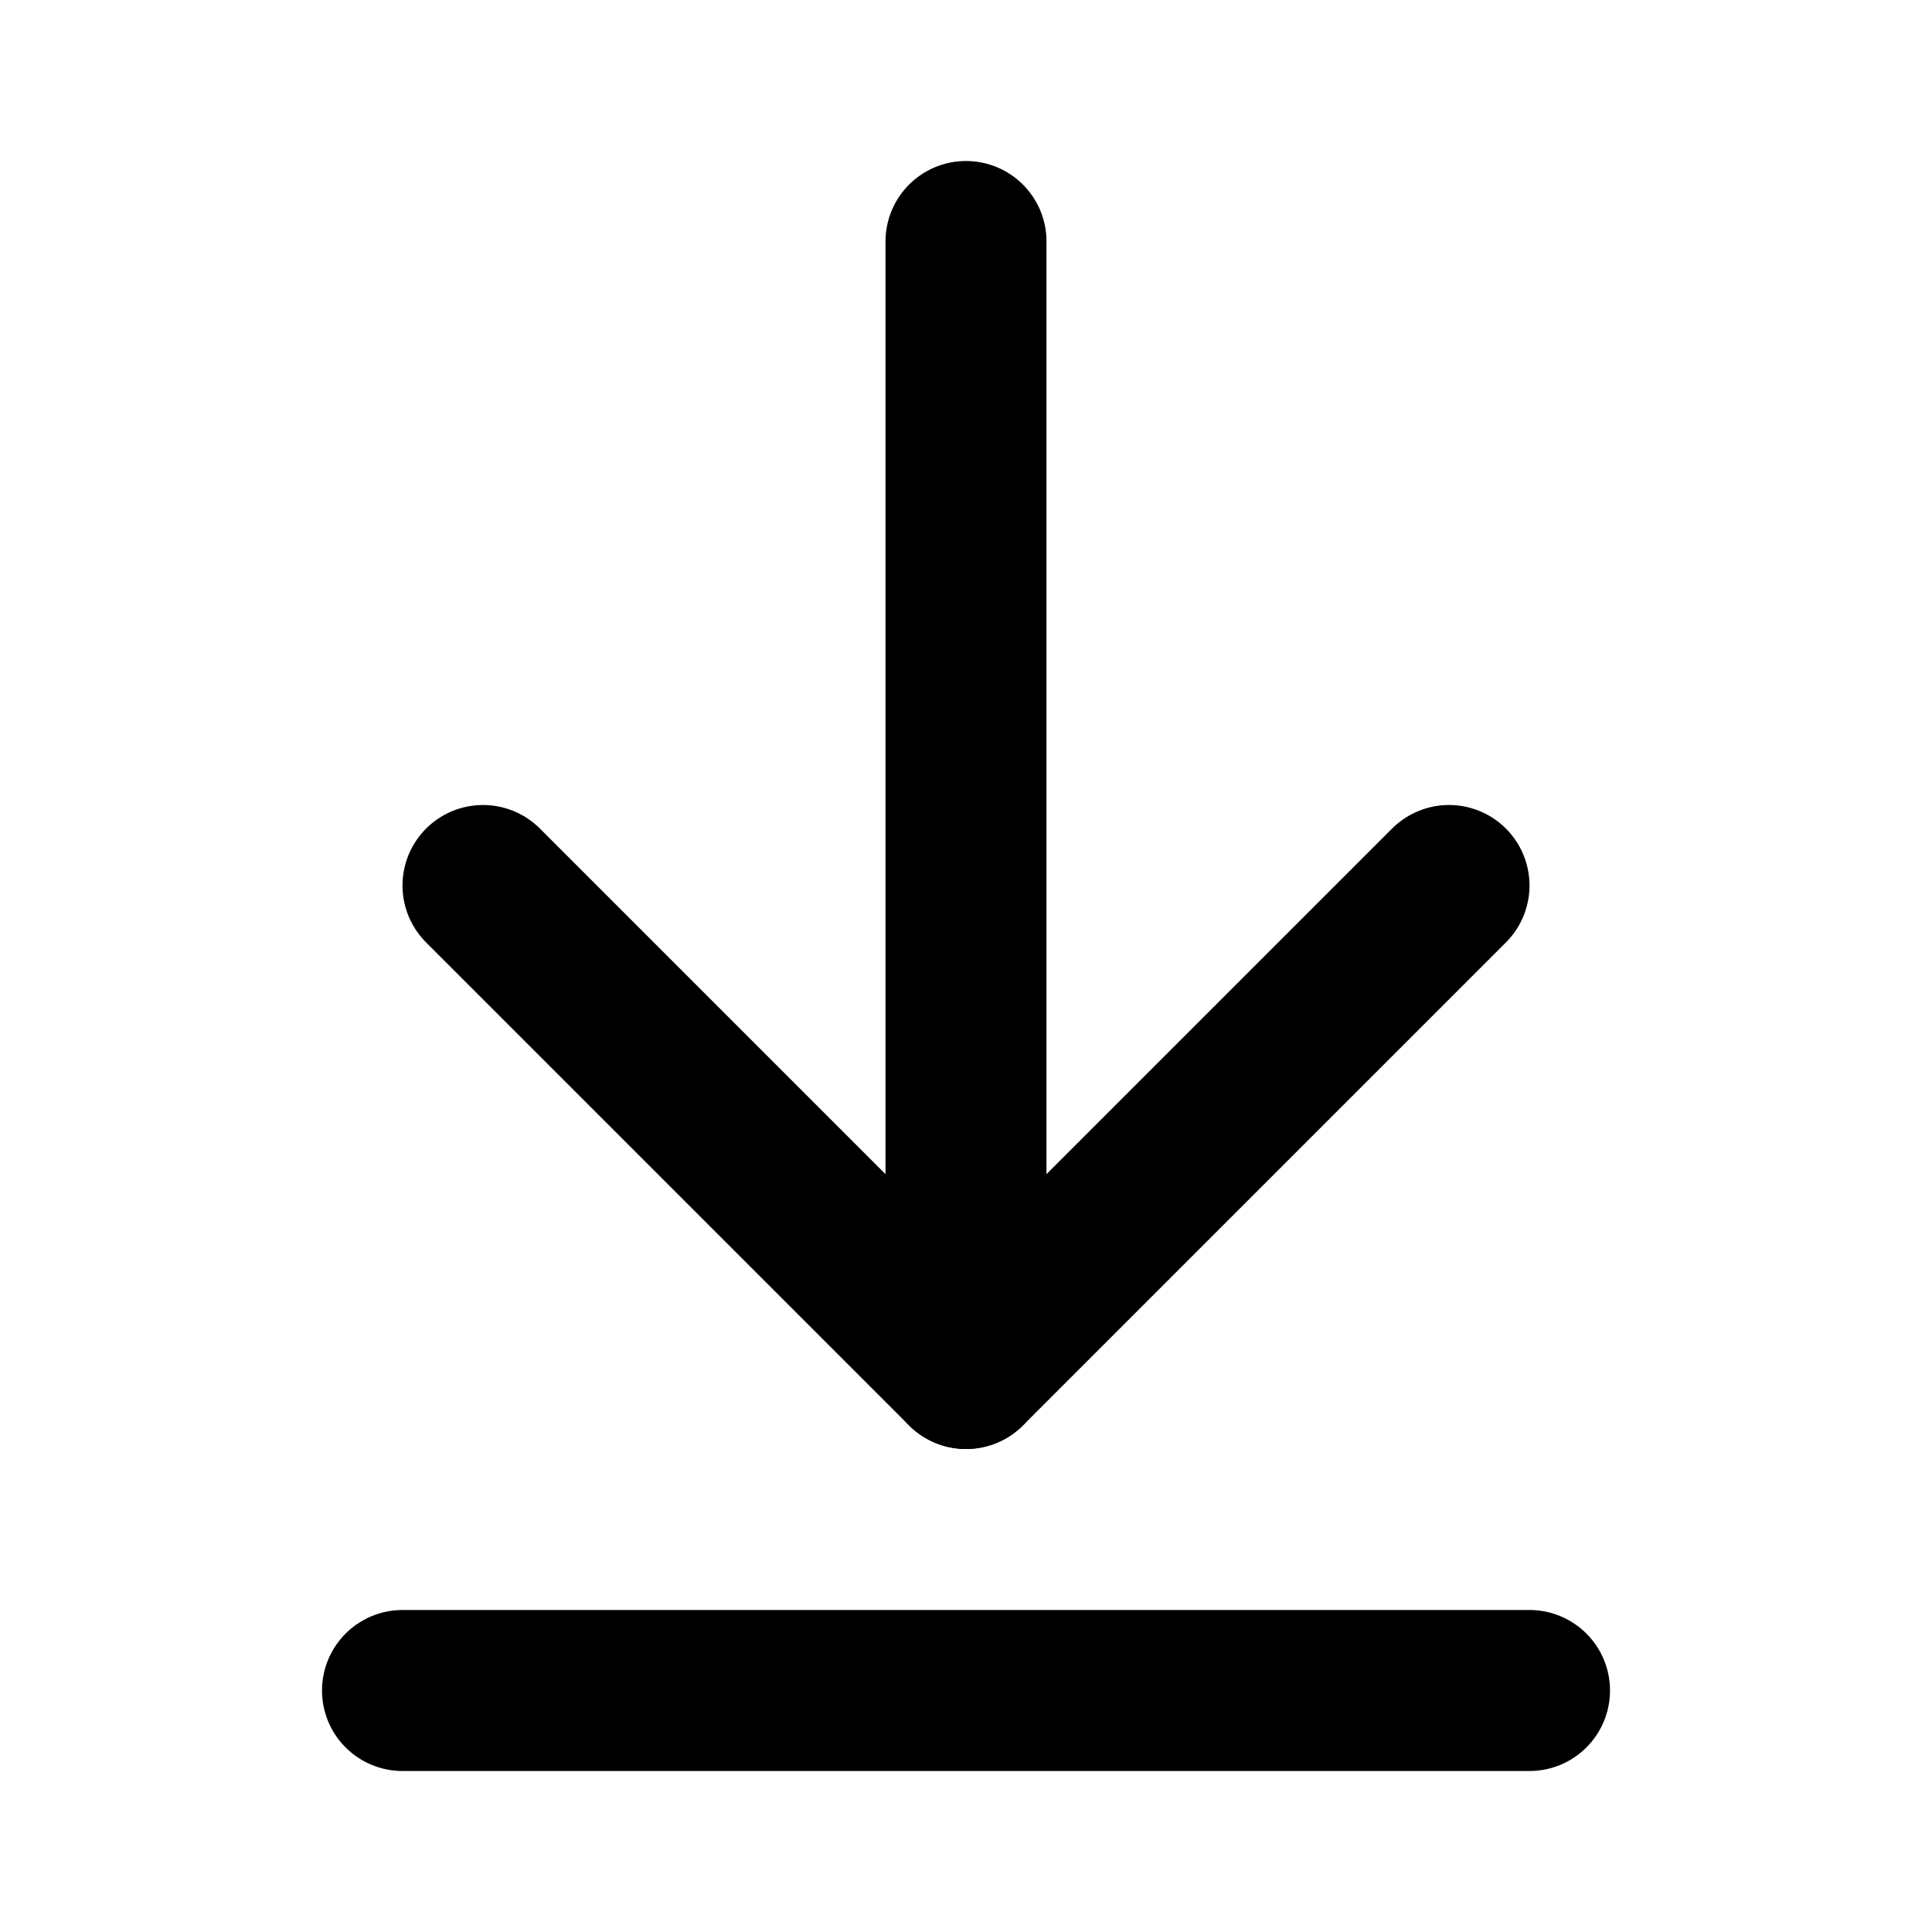
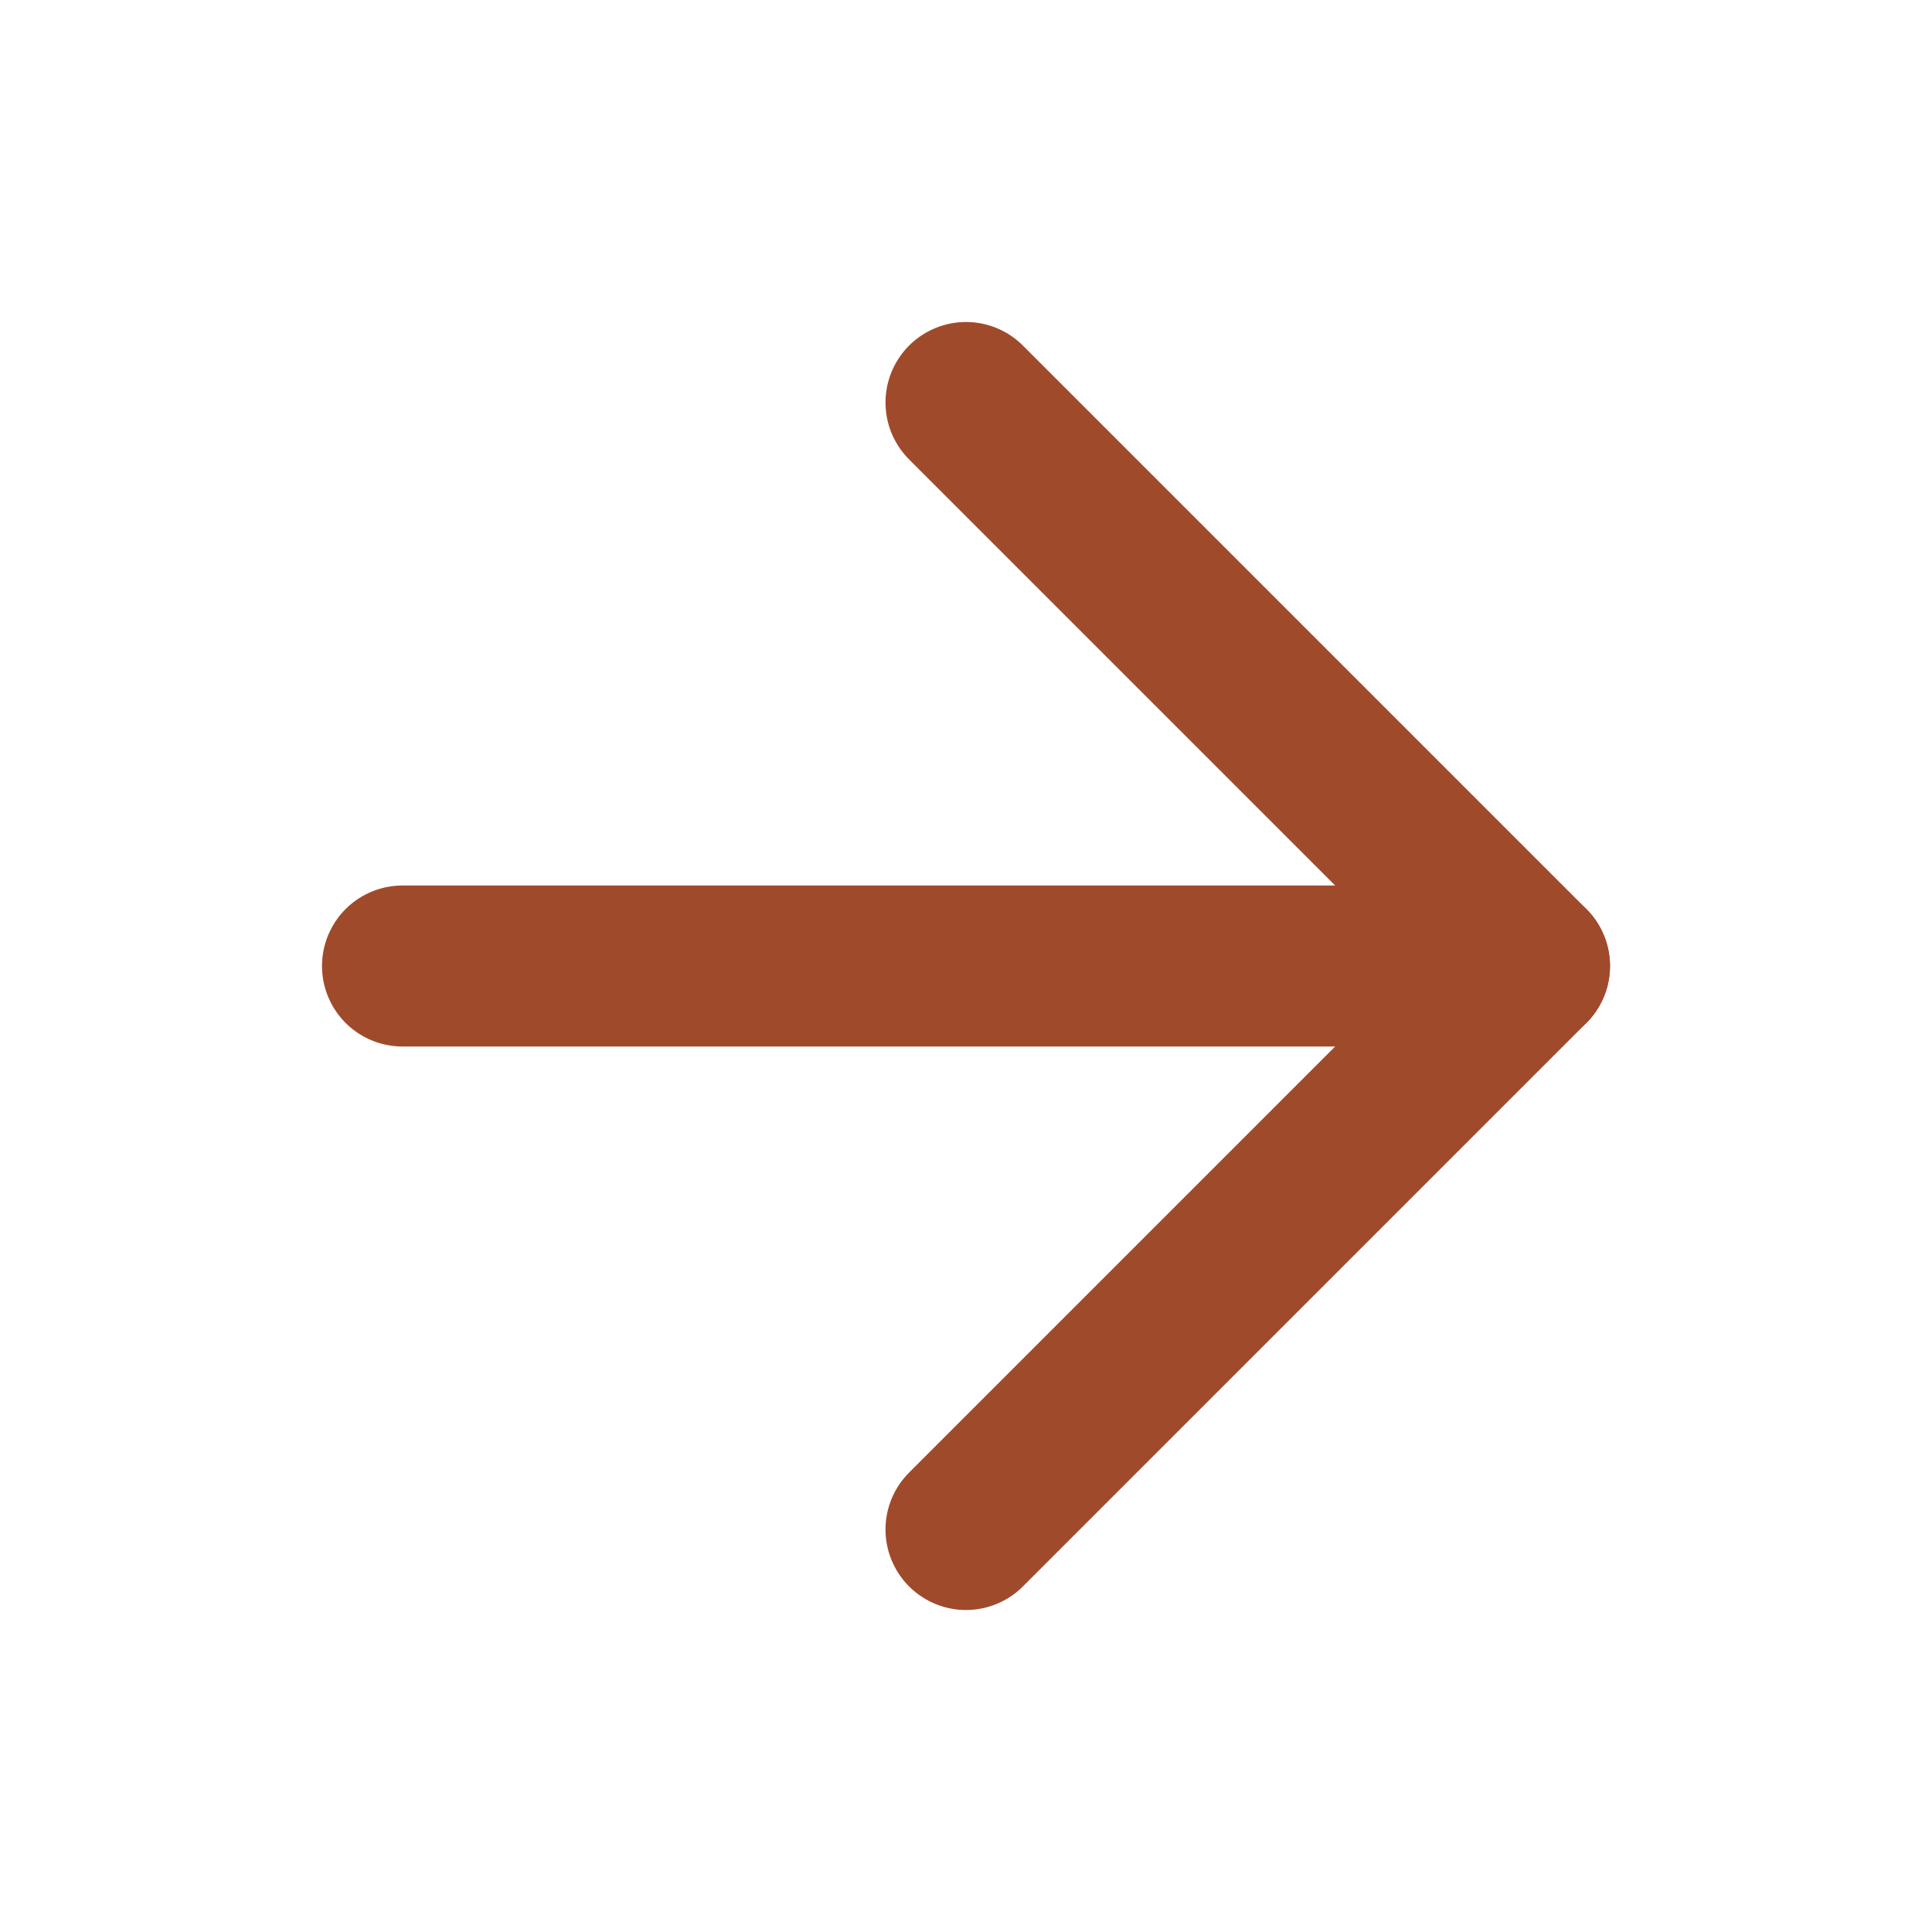
- <svg xmlns="http://www.w3.org/2000/svg" viewBox="0 0 24 24" fill="none" stroke="currentColor" stroke-width="2" stroke-linecap="round" stroke-linejoin="round">
-   <path d="M12 3v14" />
-   <path d="m6 11 6 6 6-6" />
-   <path d="M5 21h14" />
+ <svg xmlns="http://www.w3.org/2000/svg" viewBox="0 0 24 24" fill="none" stroke="#A04A2C" stroke-width="2" stroke-linecap="round" stroke-linejoin="round">
+   <path d="M5 12h14" />
+   <path d="m12 5 7 7-7 7" />
</svg>
